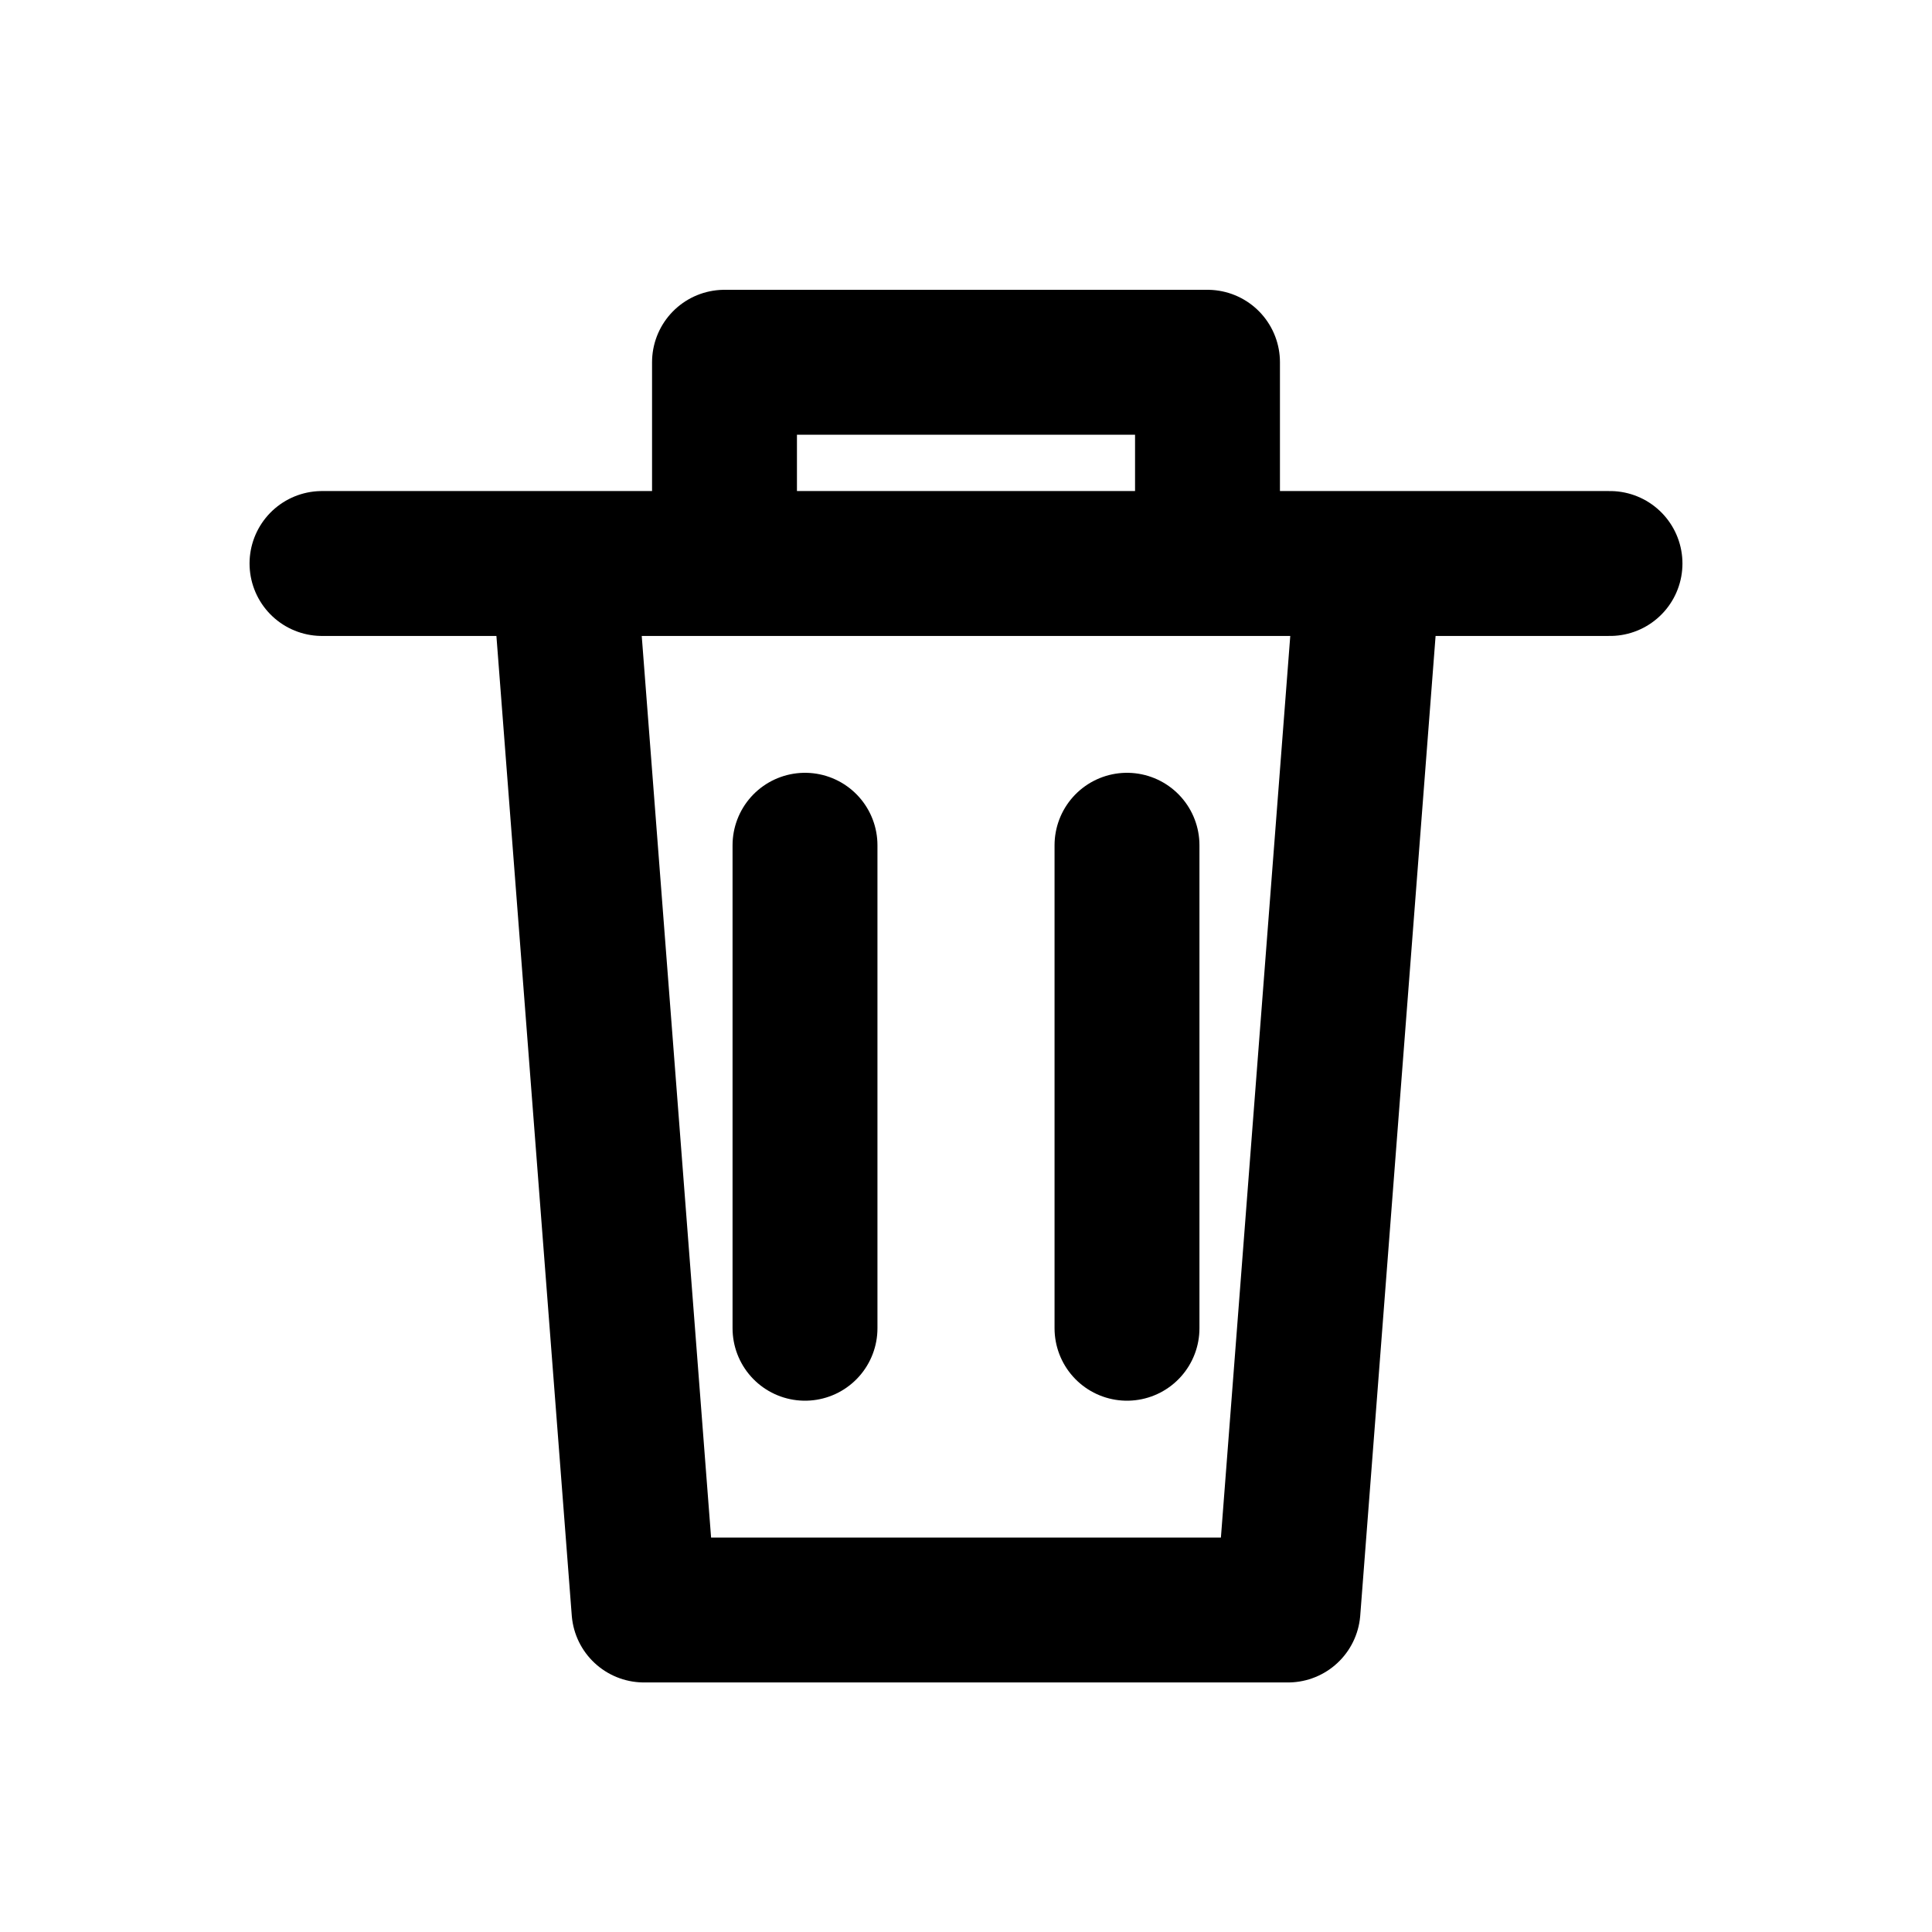
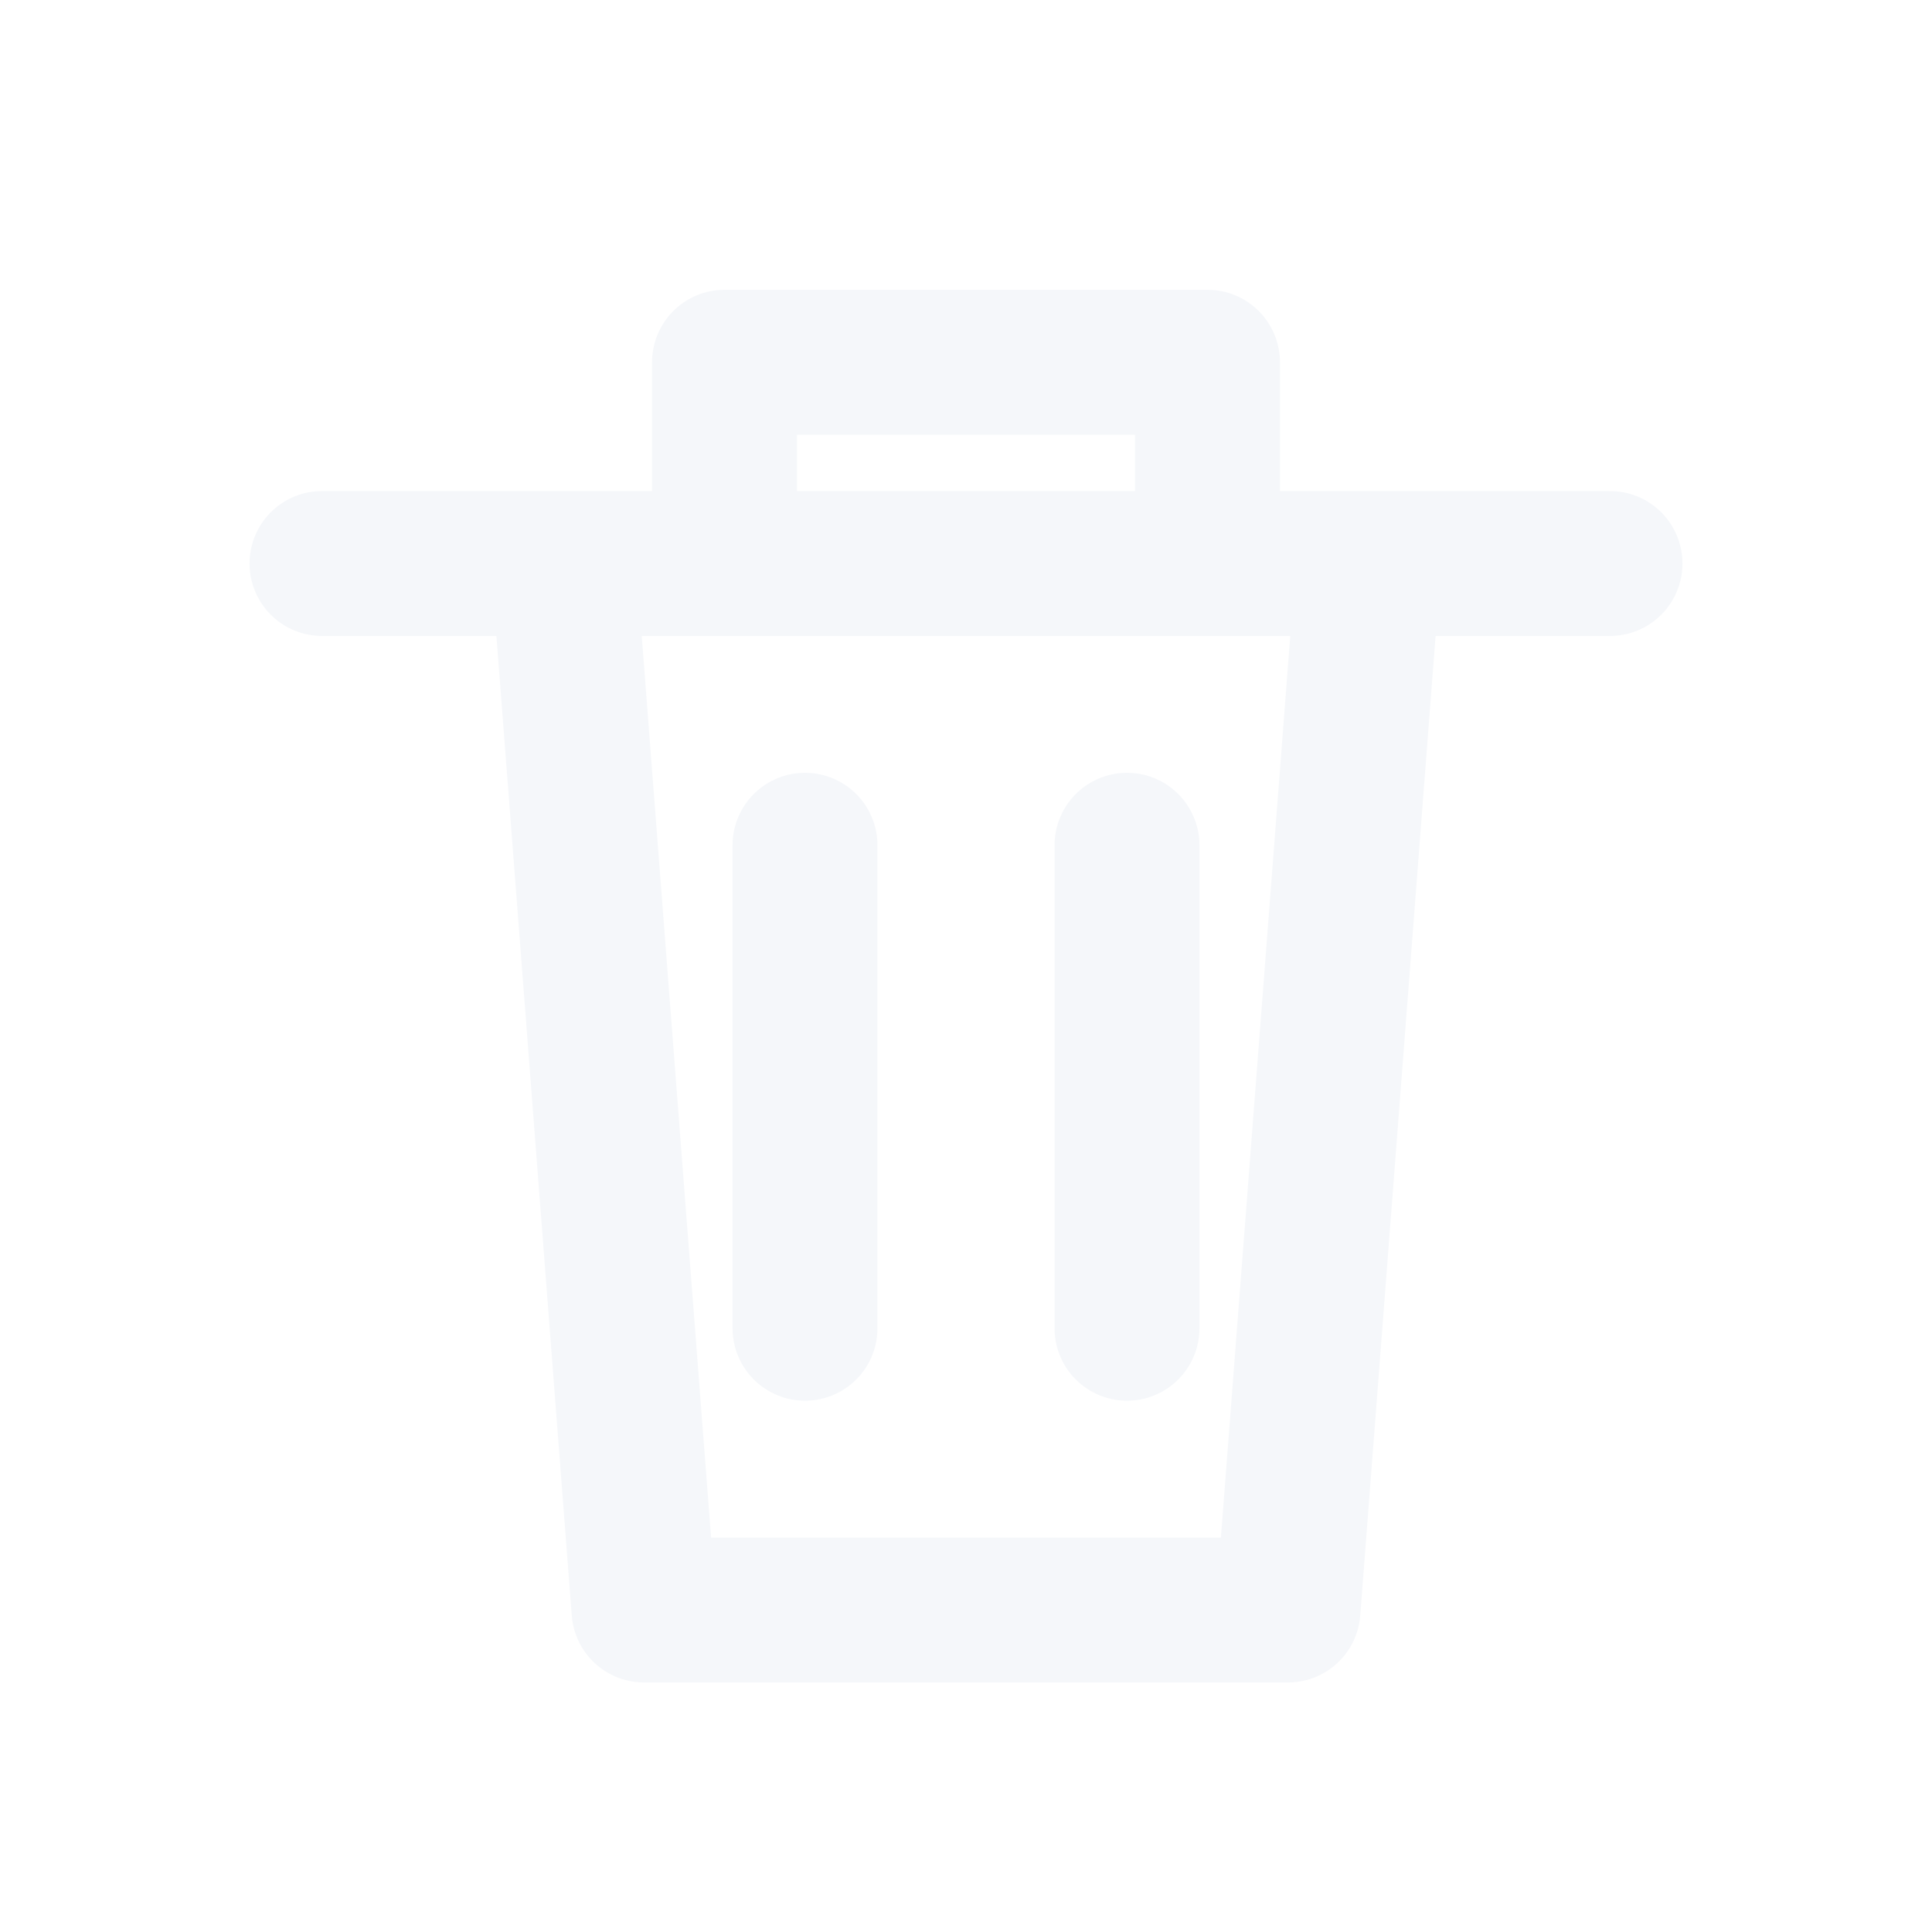
- <svg xmlns="http://www.w3.org/2000/svg" viewBox="0 0 24 24" fill="none" stroke="currentColor" stroke-width="1.8" stroke-linecap="round" stroke-linejoin="round">
+ <svg xmlns="http://www.w3.org/2000/svg" viewBox="0 0 24 24" fill="none" stroke="#f5f7fa" stroke-width="1.8" stroke-linecap="round" stroke-linejoin="round">
  <path d="M4 7h16M9 7V4.5h6V7M7 7l1 13h8l1-13M10 10.5v6M14 10.5v6" />
</svg>
